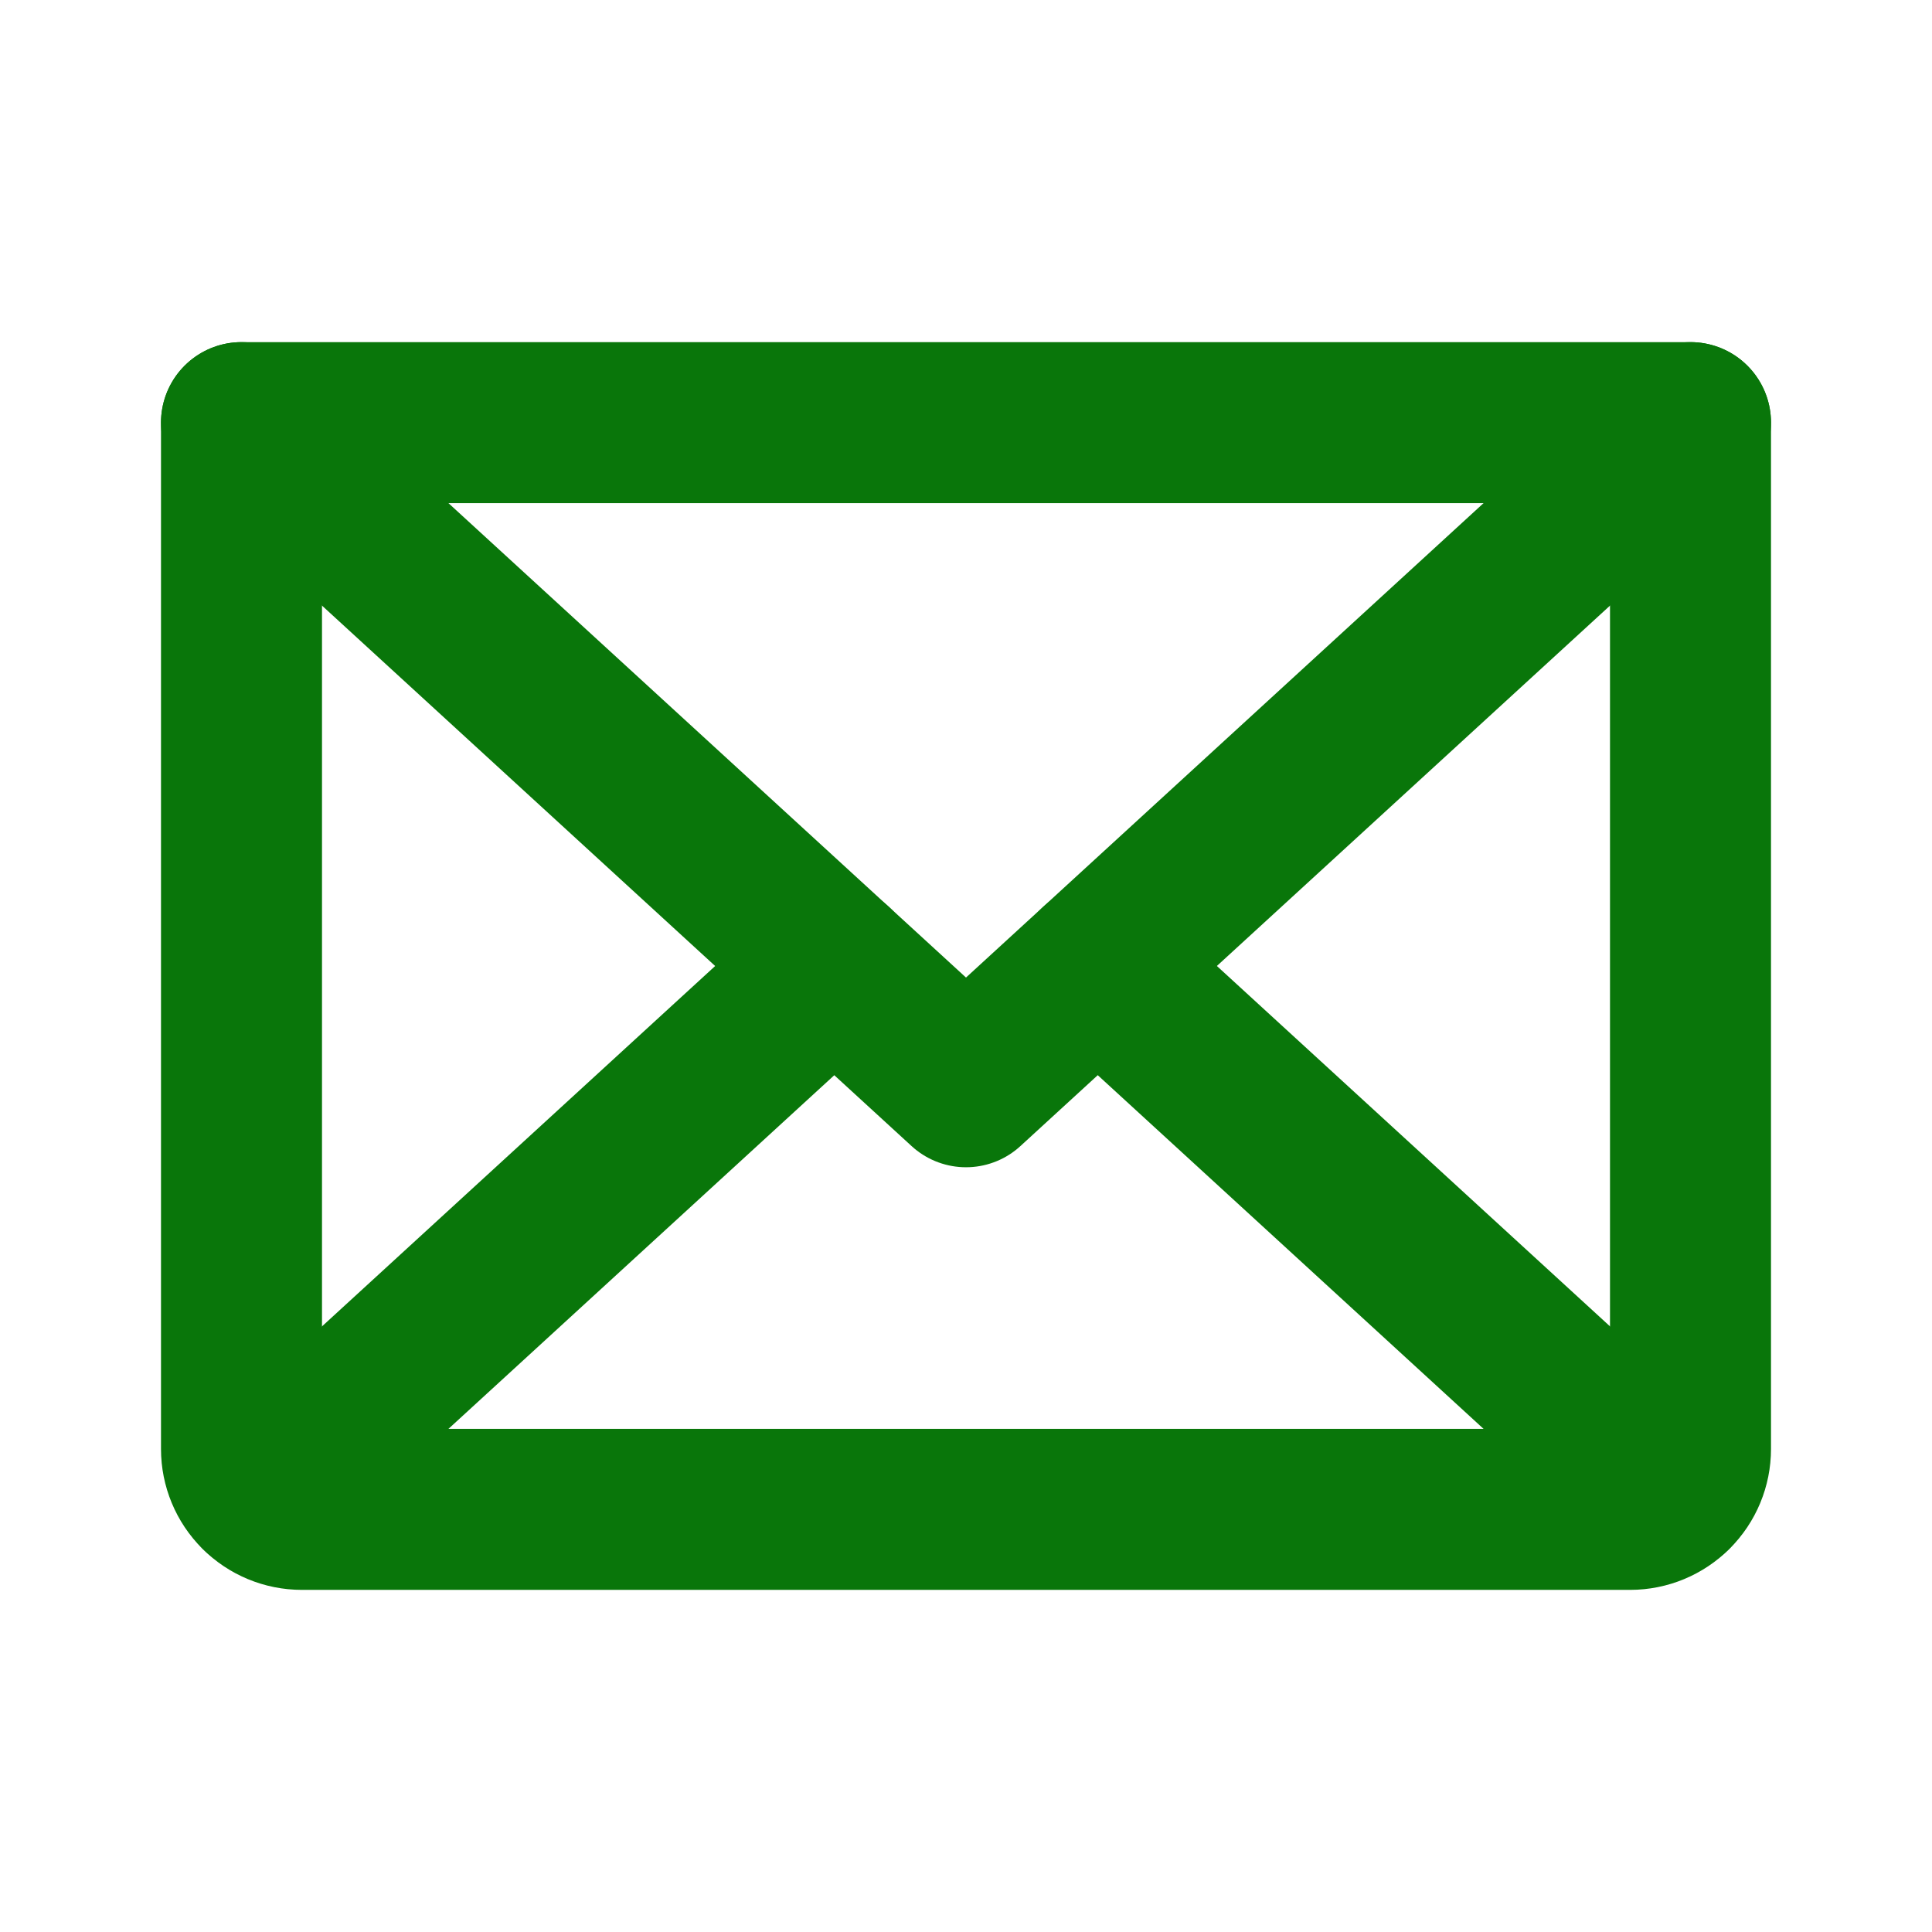
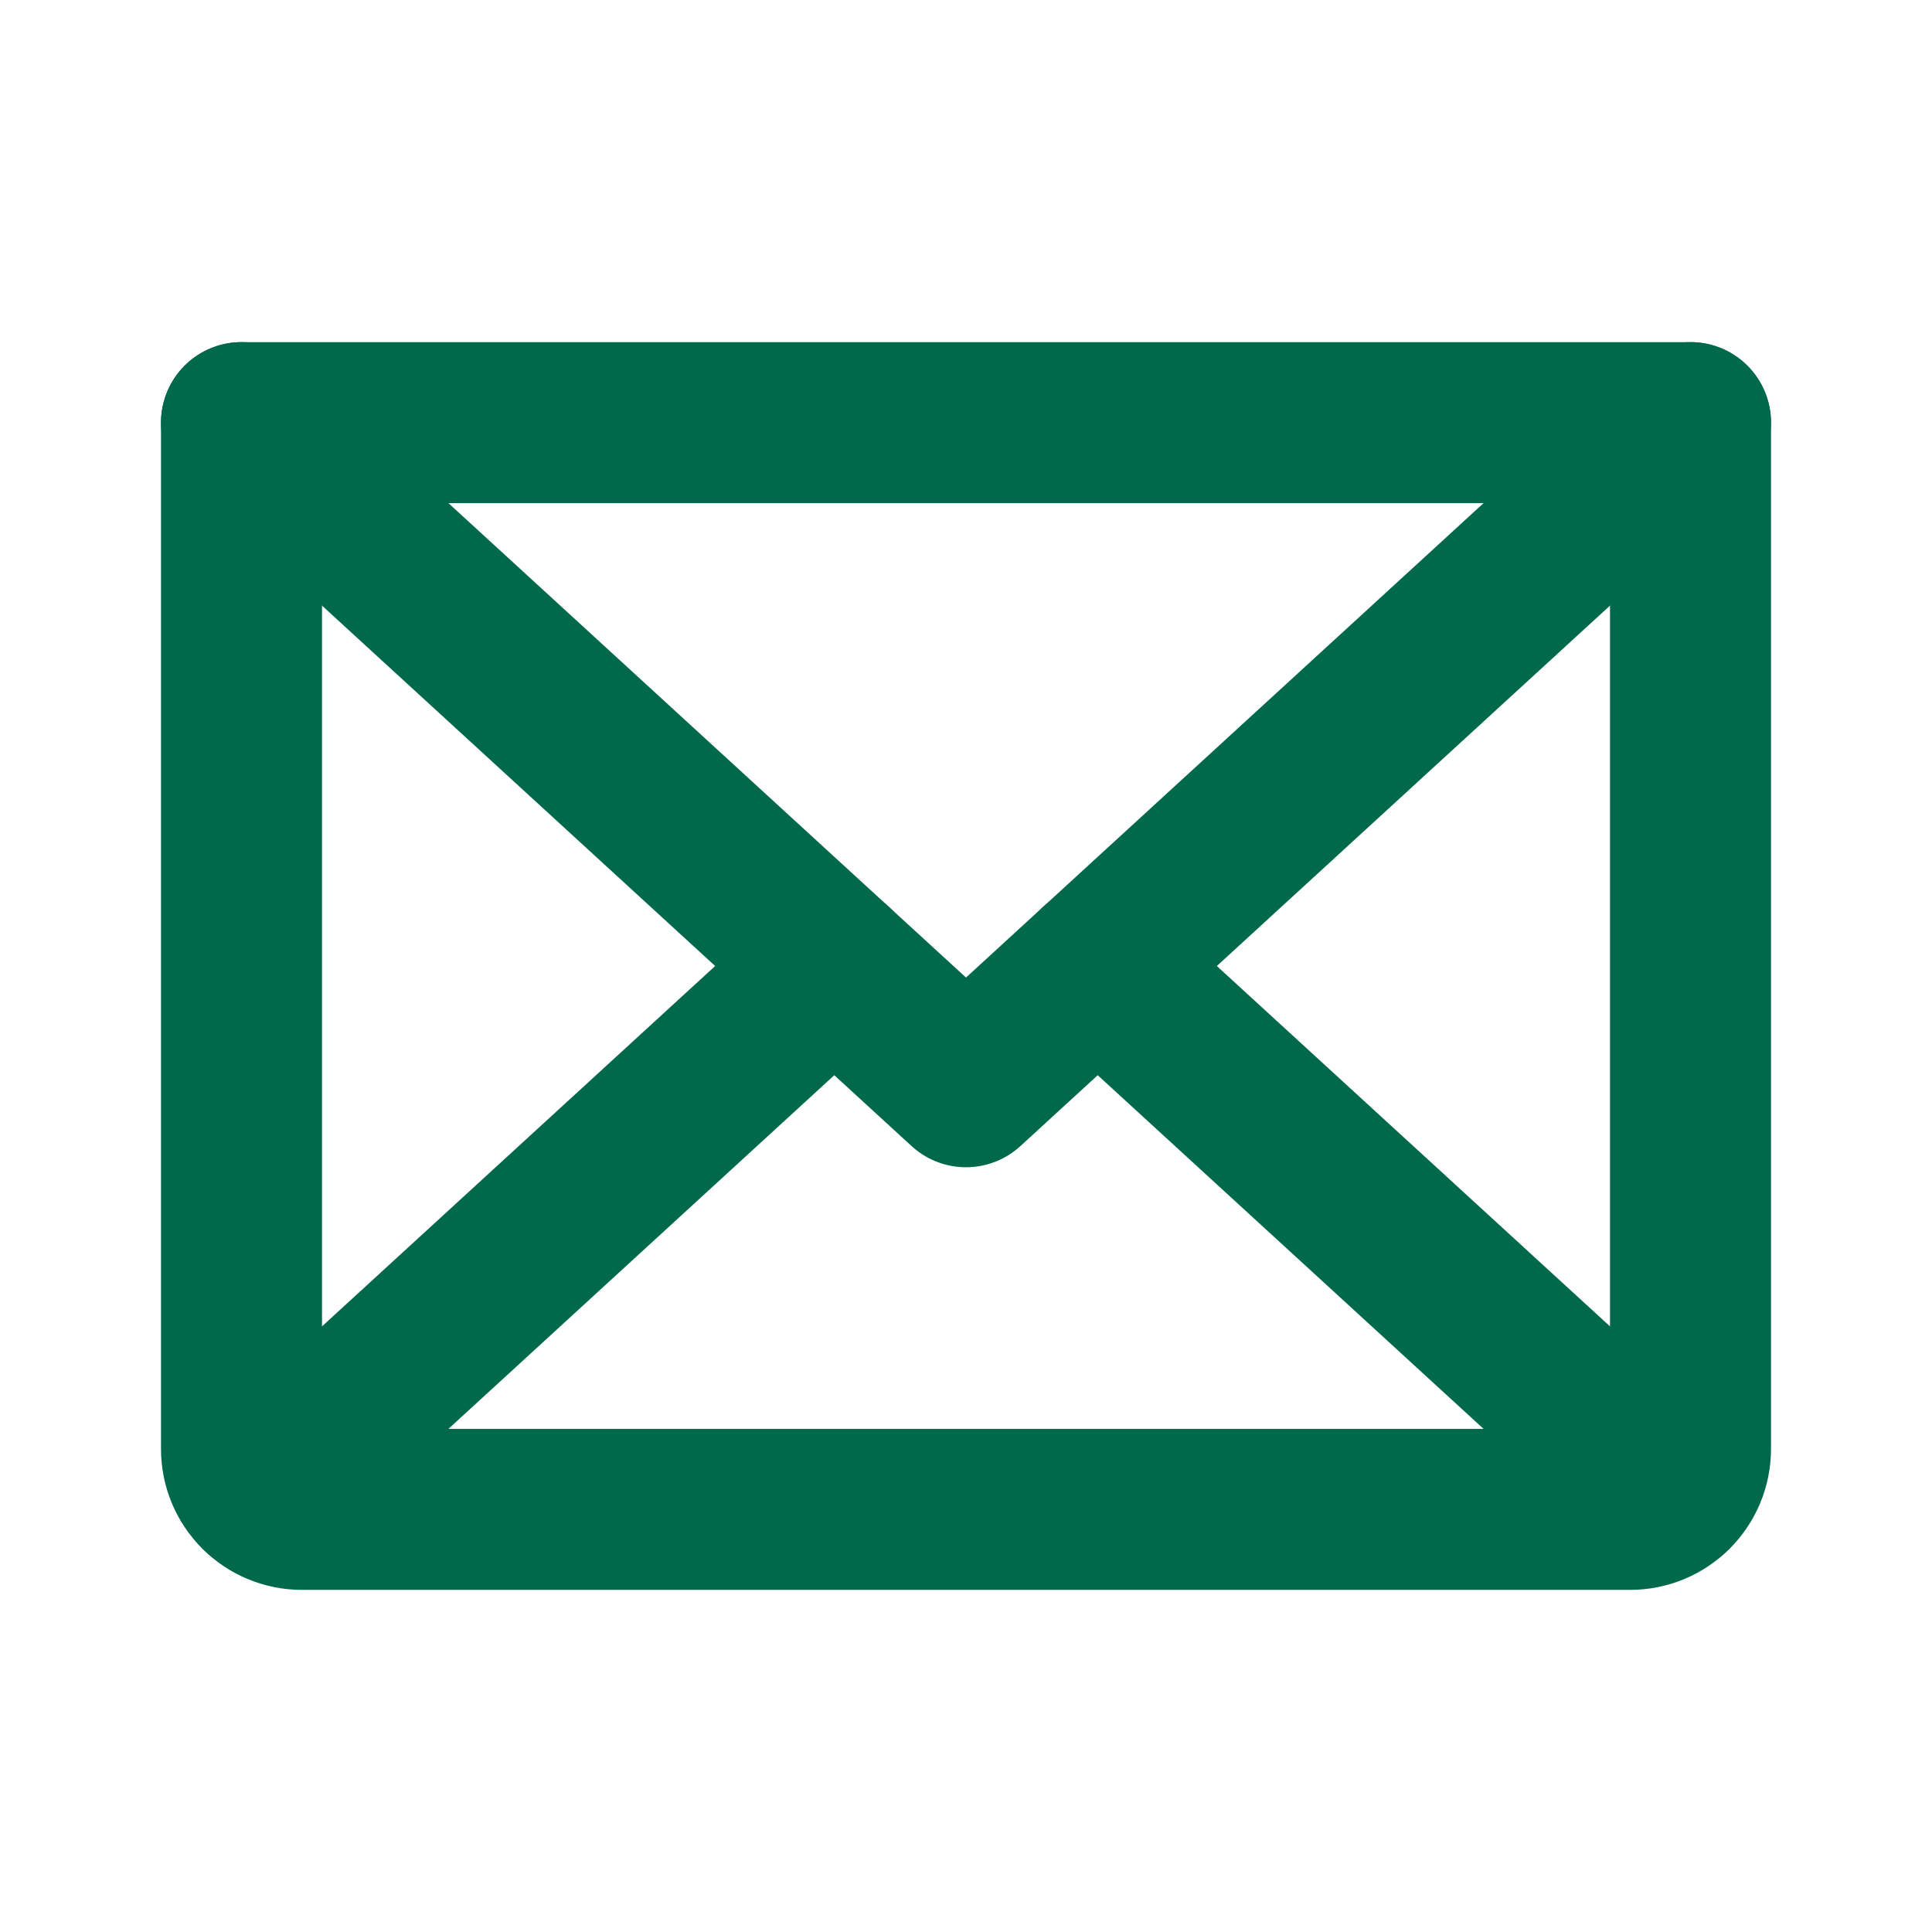
<svg xmlns="http://www.w3.org/2000/svg" width="24" height="24" viewBox="0 0 24 24" fill="none">
-   <path d="M21 5.25L12 13.5L3 5.25" stroke="#09760A" stroke-width="2" stroke-linecap="round" stroke-linejoin="round" />
-   <path d="M3 5.25H21V18C21 18.199 20.921 18.39 20.78 18.53C20.64 18.671 20.449 18.75 20.25 18.75H3.75C3.551 18.75 3.36 18.671 3.22 18.53C3.079 18.39 3 18.199 3 18V5.25Z" stroke="#09760A" stroke-width="2" stroke-linecap="round" stroke-linejoin="round" />
-   <path d="M10.364 12L3.231 18.538" stroke="#09760A" stroke-width="2" stroke-linecap="round" stroke-linejoin="round" />
-   <path d="M20.769 18.538L13.637 12" stroke="#09760A" stroke-width="2" stroke-linecap="round" stroke-linejoin="round" />
+   <path d="M21 5.25L12 13.5L3 5.25" stroke="#00694B" stroke-width="2" stroke-linecap="round" stroke-linejoin="round" />
+   <path d="M3 5.25H21V18C21 18.199 20.921 18.39 20.78 18.53C20.64 18.671 20.449 18.75 20.25 18.75H3.75C3.551 18.75 3.36 18.671 3.22 18.53C3.079 18.39 3 18.199 3 18V5.25Z" stroke="#00694B" stroke-width="2" stroke-linecap="round" stroke-linejoin="round" />
+   <path d="M10.364 12L3.231 18.538" stroke="#00694B" stroke-width="2" stroke-linecap="round" stroke-linejoin="round" />
+   <path d="M20.769 18.538L13.636 12" stroke="#00694B" stroke-width="2" stroke-linecap="round" stroke-linejoin="round" />
</svg>
